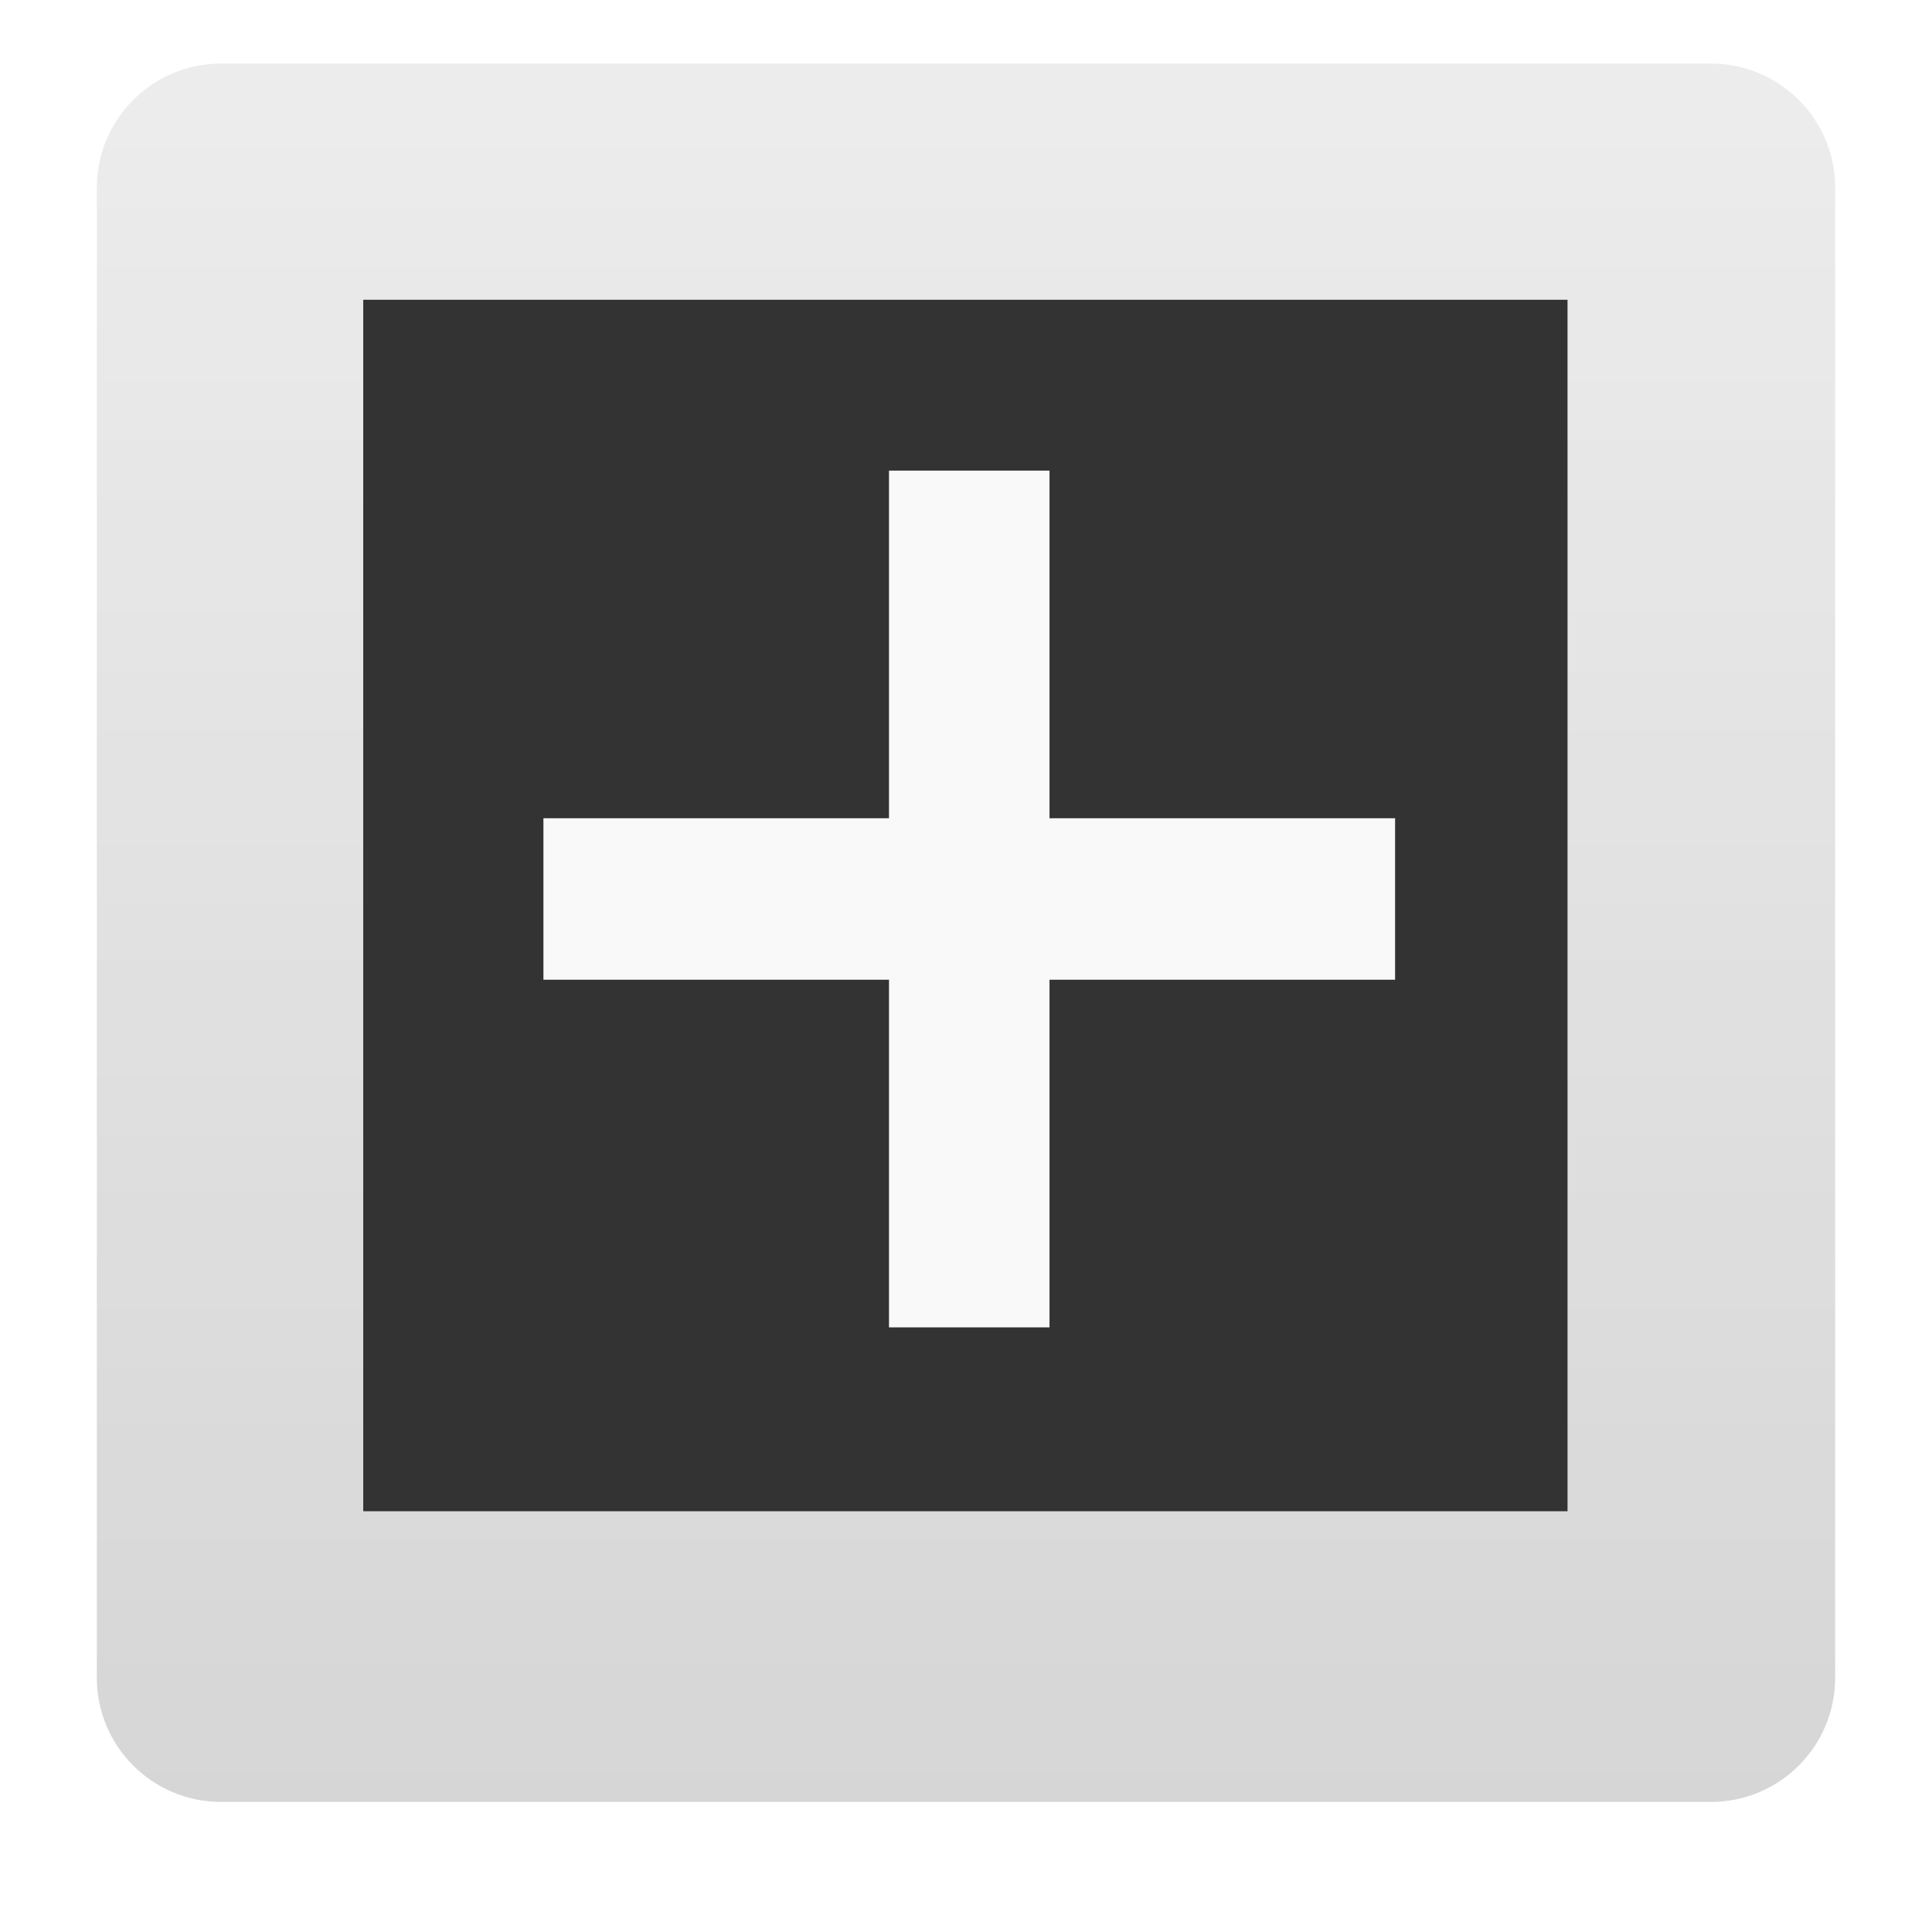
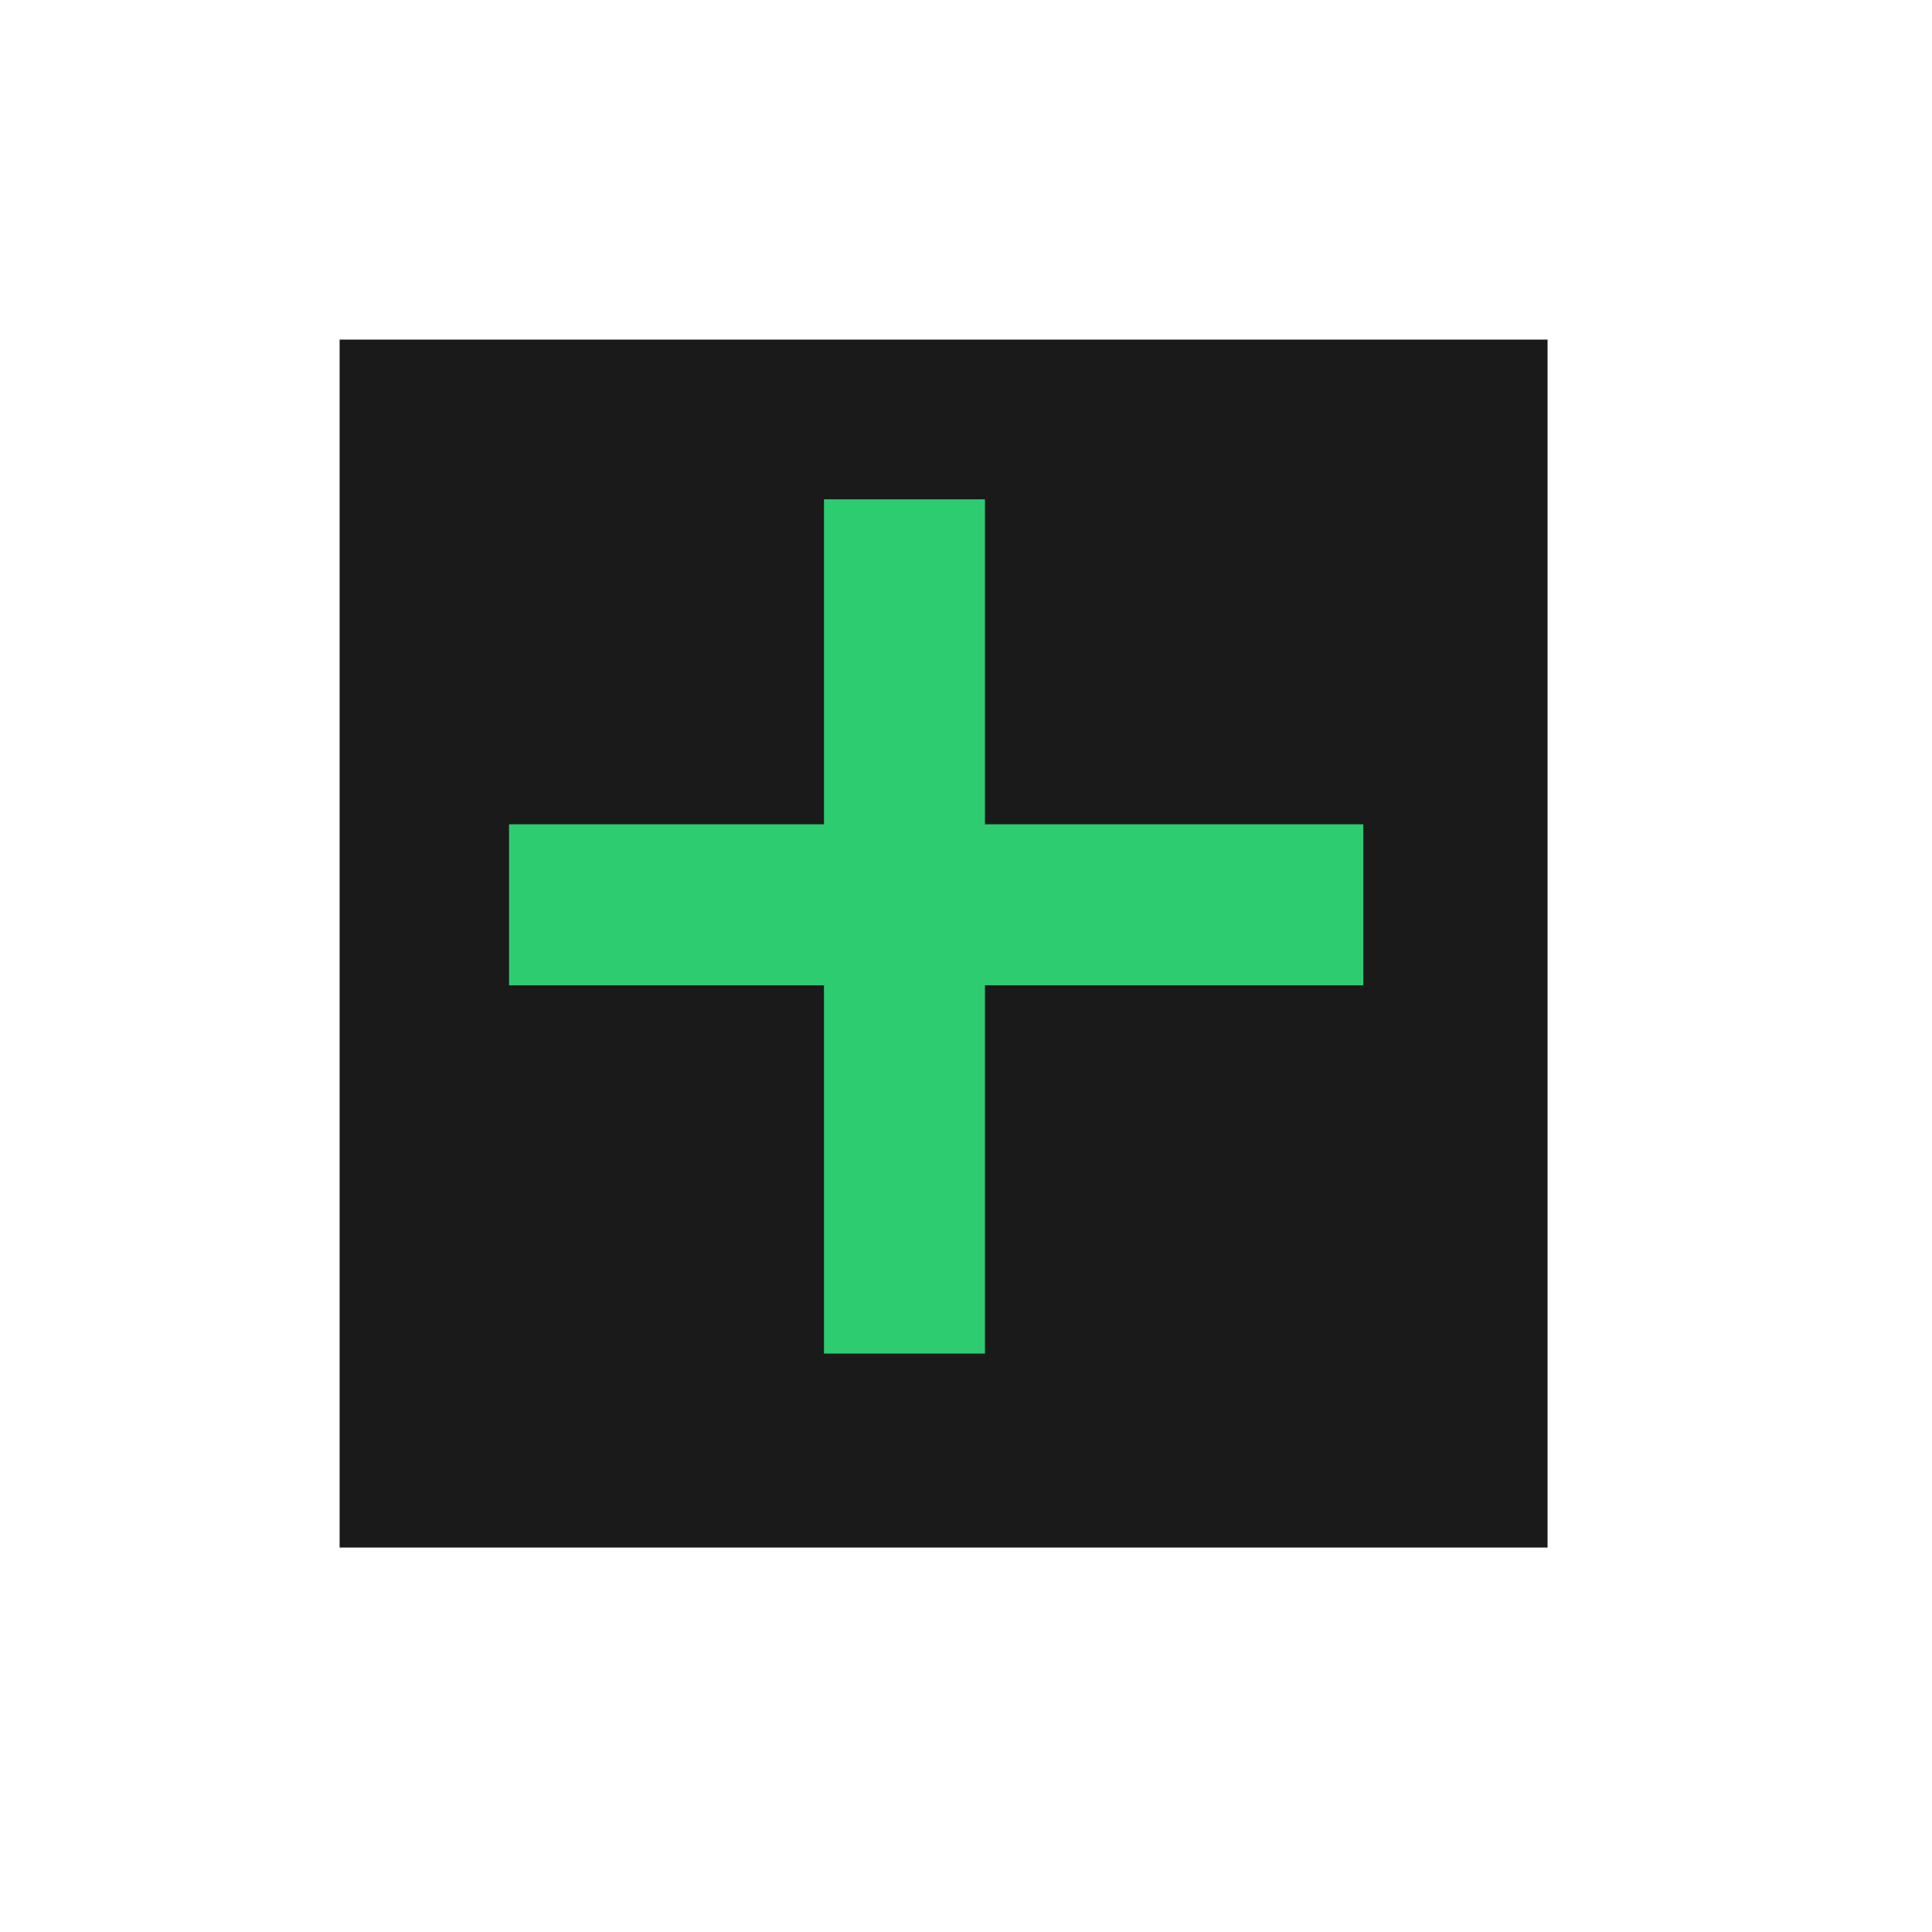
- <svg xmlns="http://www.w3.org/2000/svg" xmlns:xlink="http://www.w3.org/1999/xlink" version="1.0" width="24" height="24" id="svg2">
-   <defs id="defs4">
-     <linearGradient id="linearGradient3625">
-       <stop id="stop3627" style="stop-color:#787878;stop-opacity:1" offset="0" />
-       <stop id="stop3629" style="stop-color:#323232;stop-opacity:1" offset="1" />
-     </linearGradient>
-     <radialGradient cx="64" cy="120.201" r="56" fx="64" fy="120.201" id="radialGradient2872" xlink:href="#linearGradient3625" gradientUnits="userSpaceOnUse" gradientTransform="matrix(0.900984,0,0,1.142858,-9.662993,-131.3724)" />
-     <clipPath id="clipPath2883">
-       <path d="m -100,-74 0,96 96,0 0,-96 -96,0 z m 48,16 c 17.664,0 32,14.336 32,32 4e-6,17.664 -14.336,32 -32,32 -17.664,0 -32,-14.336 -32,-32 0,-17.664 14.336,-32 32,-32 z m 12.125,16.125 -16.25,18.875 -8,-7.25 -7.75,8.375 15.75,15.625 24,-27.25 -7.75,-8.375 z" id="path2885" style="opacity:0.3;color:#000000;fill:#ff0000;fill-opacity:1;fill-rule:nonzero;stroke:none;stroke-width:4;marker:none;visibility:visible;display:inline;overflow:visible;enable-background:accumulate" />
-     </clipPath>
-     <filter color-interpolation-filters="sRGB" id="filter3663">
-       <feGaussianBlur id="feGaussianBlur3665" stdDeviation="0.96" />
-     </filter>
-     <clipPath id="clipPath3266">
-       <path d="M 0,0 0,96 96,96 96,0 0,0 z m 12,6 72,0 c 3.324,0 6,2.676 6,6 l 0,72 c 0,3.324 -2.676,6 -6,6 L 12,90 C 8.676,90 6,87.324 6,84 L 6,12 C 6,8.676 8.676,6 12,6 z" id="path3268" style="opacity:0.3;color:#000000;fill:#ff0000;fill-opacity:1;fill-rule:nonzero;stroke:none;stroke-width:4;marker:none;visibility:visible;display:inline;overflow:visible;enable-background:accumulate" />
-     </clipPath>
-     <linearGradient x1="32.251" y1="6.132" x2="32.251" y2="90.239" id="linearGradient3101" xlink:href="#ButtonShadow-0" gradientUnits="userSpaceOnUse" gradientTransform="matrix(1.02381,0,0,1.011905,-1.142857,-98.07143)" />
-     <linearGradient x1="45.448" y1="92.54" x2="45.448" y2="7.017" id="ButtonShadow-0" gradientUnits="userSpaceOnUse" gradientTransform="matrix(1.005865,0,0,0.994169,100,0)">
-       <stop id="stop3750-8" style="stop-color:#000000;stop-opacity:1" offset="0" />
-       <stop id="stop3752-5" style="stop-color:#000000;stop-opacity:0.588" offset="1" />
-     </linearGradient>
-     <linearGradient x1="32.251" y1="6.132" x2="32.251" y2="90.239" id="linearGradient3780" xlink:href="#ButtonShadow-0" gradientUnits="userSpaceOnUse" gradientTransform="matrix(1.02381,0,0,1.011905,-1.142857,-98.07143)" />
-     <linearGradient x1="32.251" y1="6.132" x2="32.251" y2="90.239" id="linearGradient3772" xlink:href="#ButtonShadow-0" gradientUnits="userSpaceOnUse" gradientTransform="matrix(1.02381,0,0,1.011905,-1.142857,-98.07143)" />
-     <linearGradient x1="32.251" y1="6.132" x2="32.251" y2="90.239" id="linearGradient3725" xlink:href="#ButtonShadow-0" gradientUnits="userSpaceOnUse" gradientTransform="matrix(1.02381,0,0,1.011905,-1.142857,-98.07143)" />
-     <linearGradient x1="48" y1="90" x2="48" y2="5.988" id="linearGradient3052" xlink:href="#ButtonColor-6" gradientUnits="userSpaceOnUse" />
-     <linearGradient x1="10.32" y1="21" x2="10.32" y2="0.999" id="ButtonColor-6" gradientUnits="userSpaceOnUse">
-       <stop id="stop3189-4" style="stop-color:#c8c8c8;stop-opacity:1" offset="0" />
-       <stop id="stop3191-0" style="stop-color:#e6e6e6;stop-opacity:1" offset="1" />
-     </linearGradient>
-     <linearGradient x1="36.357" y1="6" x2="36.357" y2="63.893" id="linearGradient3188" xlink:href="#linearGradient3737" gradientUnits="userSpaceOnUse" />
-     <linearGradient id="linearGradient3737">
-       <stop id="stop3739" style="stop-color:#ffffff;stop-opacity:1" offset="0" />
-       <stop id="stop3741" style="stop-color:#ffffff;stop-opacity:0" offset="1" />
-     </linearGradient>
-     <radialGradient cx="48" cy="90.172" r="42" fx="48" fy="90.172" id="radialGradient3619" xlink:href="#linearGradient3737" gradientUnits="userSpaceOnUse" gradientTransform="matrix(1.157313,0,0,0.9959077,-7.551021,0.1971319)" />
-     <linearGradient x1="32.251" y1="6.132" x2="32.251" y2="90.239" id="linearGradient4256" xlink:href="#ButtonShadow-0" gradientUnits="userSpaceOnUse" gradientTransform="translate(0,-97)" />
-     <linearGradient xlink:href="#ButtonColor-6" id="linearGradient3025" gradientUnits="userSpaceOnUse" x1="48" y1="90" x2="48" y2="5.988" gradientTransform="matrix(0.2570698,0,0,0.2570698,-0.3394947,-0.7525833)" />
-   </defs>
-   <rect style="opacity:0.75;fill:url(#linearGradient3025);fill-opacity:1;fill-rule:nonzero;stroke:none;display:inline" id="rect2419" y="0.79" x="1.203" ry="1.542" rx="1.542" height="21.594" width="21.594" />
-   <g transform="matrix(0.498472,0,0,0.5014485,0.02600455,-0.7893374)" id="layer0">
-     <rect style="fill:#333333;fill-rule:evenodd;stroke:#003bc3;stroke-width:0;stroke-linecap:square;stroke-linejoin:miter;stroke-miterlimit:2.013" y="0" x="0" id="shape0" transform="translate(9.00002,9.00002)" stroke-miterlimit="2.013" width="30.012" height="30.012" />
-     <rect style="fill:#f9f9f9;fill-rule:evenodd" y="0" x="0" id="rect3280" transform="matrix(0,1,-1,0,26.1024,13.2327)" width="21.224" height="4" />
-     <rect style="fill:#f9f9f9;fill-rule:evenodd" y="0" x="0" id="rect3282" transform="translate(13.4905,21.8447)" width="21.224" height="4" />
+ <svg xmlns="http://www.w3.org/2000/svg" width="38.4pt" height="38.4pt" id="svg2" version="1.1">
+   <defs id="defs4" />
+   <g id="layer0">
+     <rect id="shape0" transform="translate(9.00002, 9.00002)" fill="#2c3e50" fill-rule="evenodd" stroke="#003bc3" stroke-width="0" stroke-linecap="square" stroke-linejoin="miter" stroke-miterlimit="2.013" width="24.009pt" height="24.009pt" style="fill:#1a1a1a;fill-opacity:1" />
+     <rect id="rect3280" transform="matrix(0 1 -1 0 26.1024 13.2327)" fill="#2ecc71" fill-rule="evenodd" width="16.979pt" height="3.2pt" />
+     <rect id="rect3282" transform="translate(13.4905, 21.8447)" fill="#2ecc71" fill-rule="evenodd" width="16.979pt" height="3.2pt" />
  </g>
</svg>
